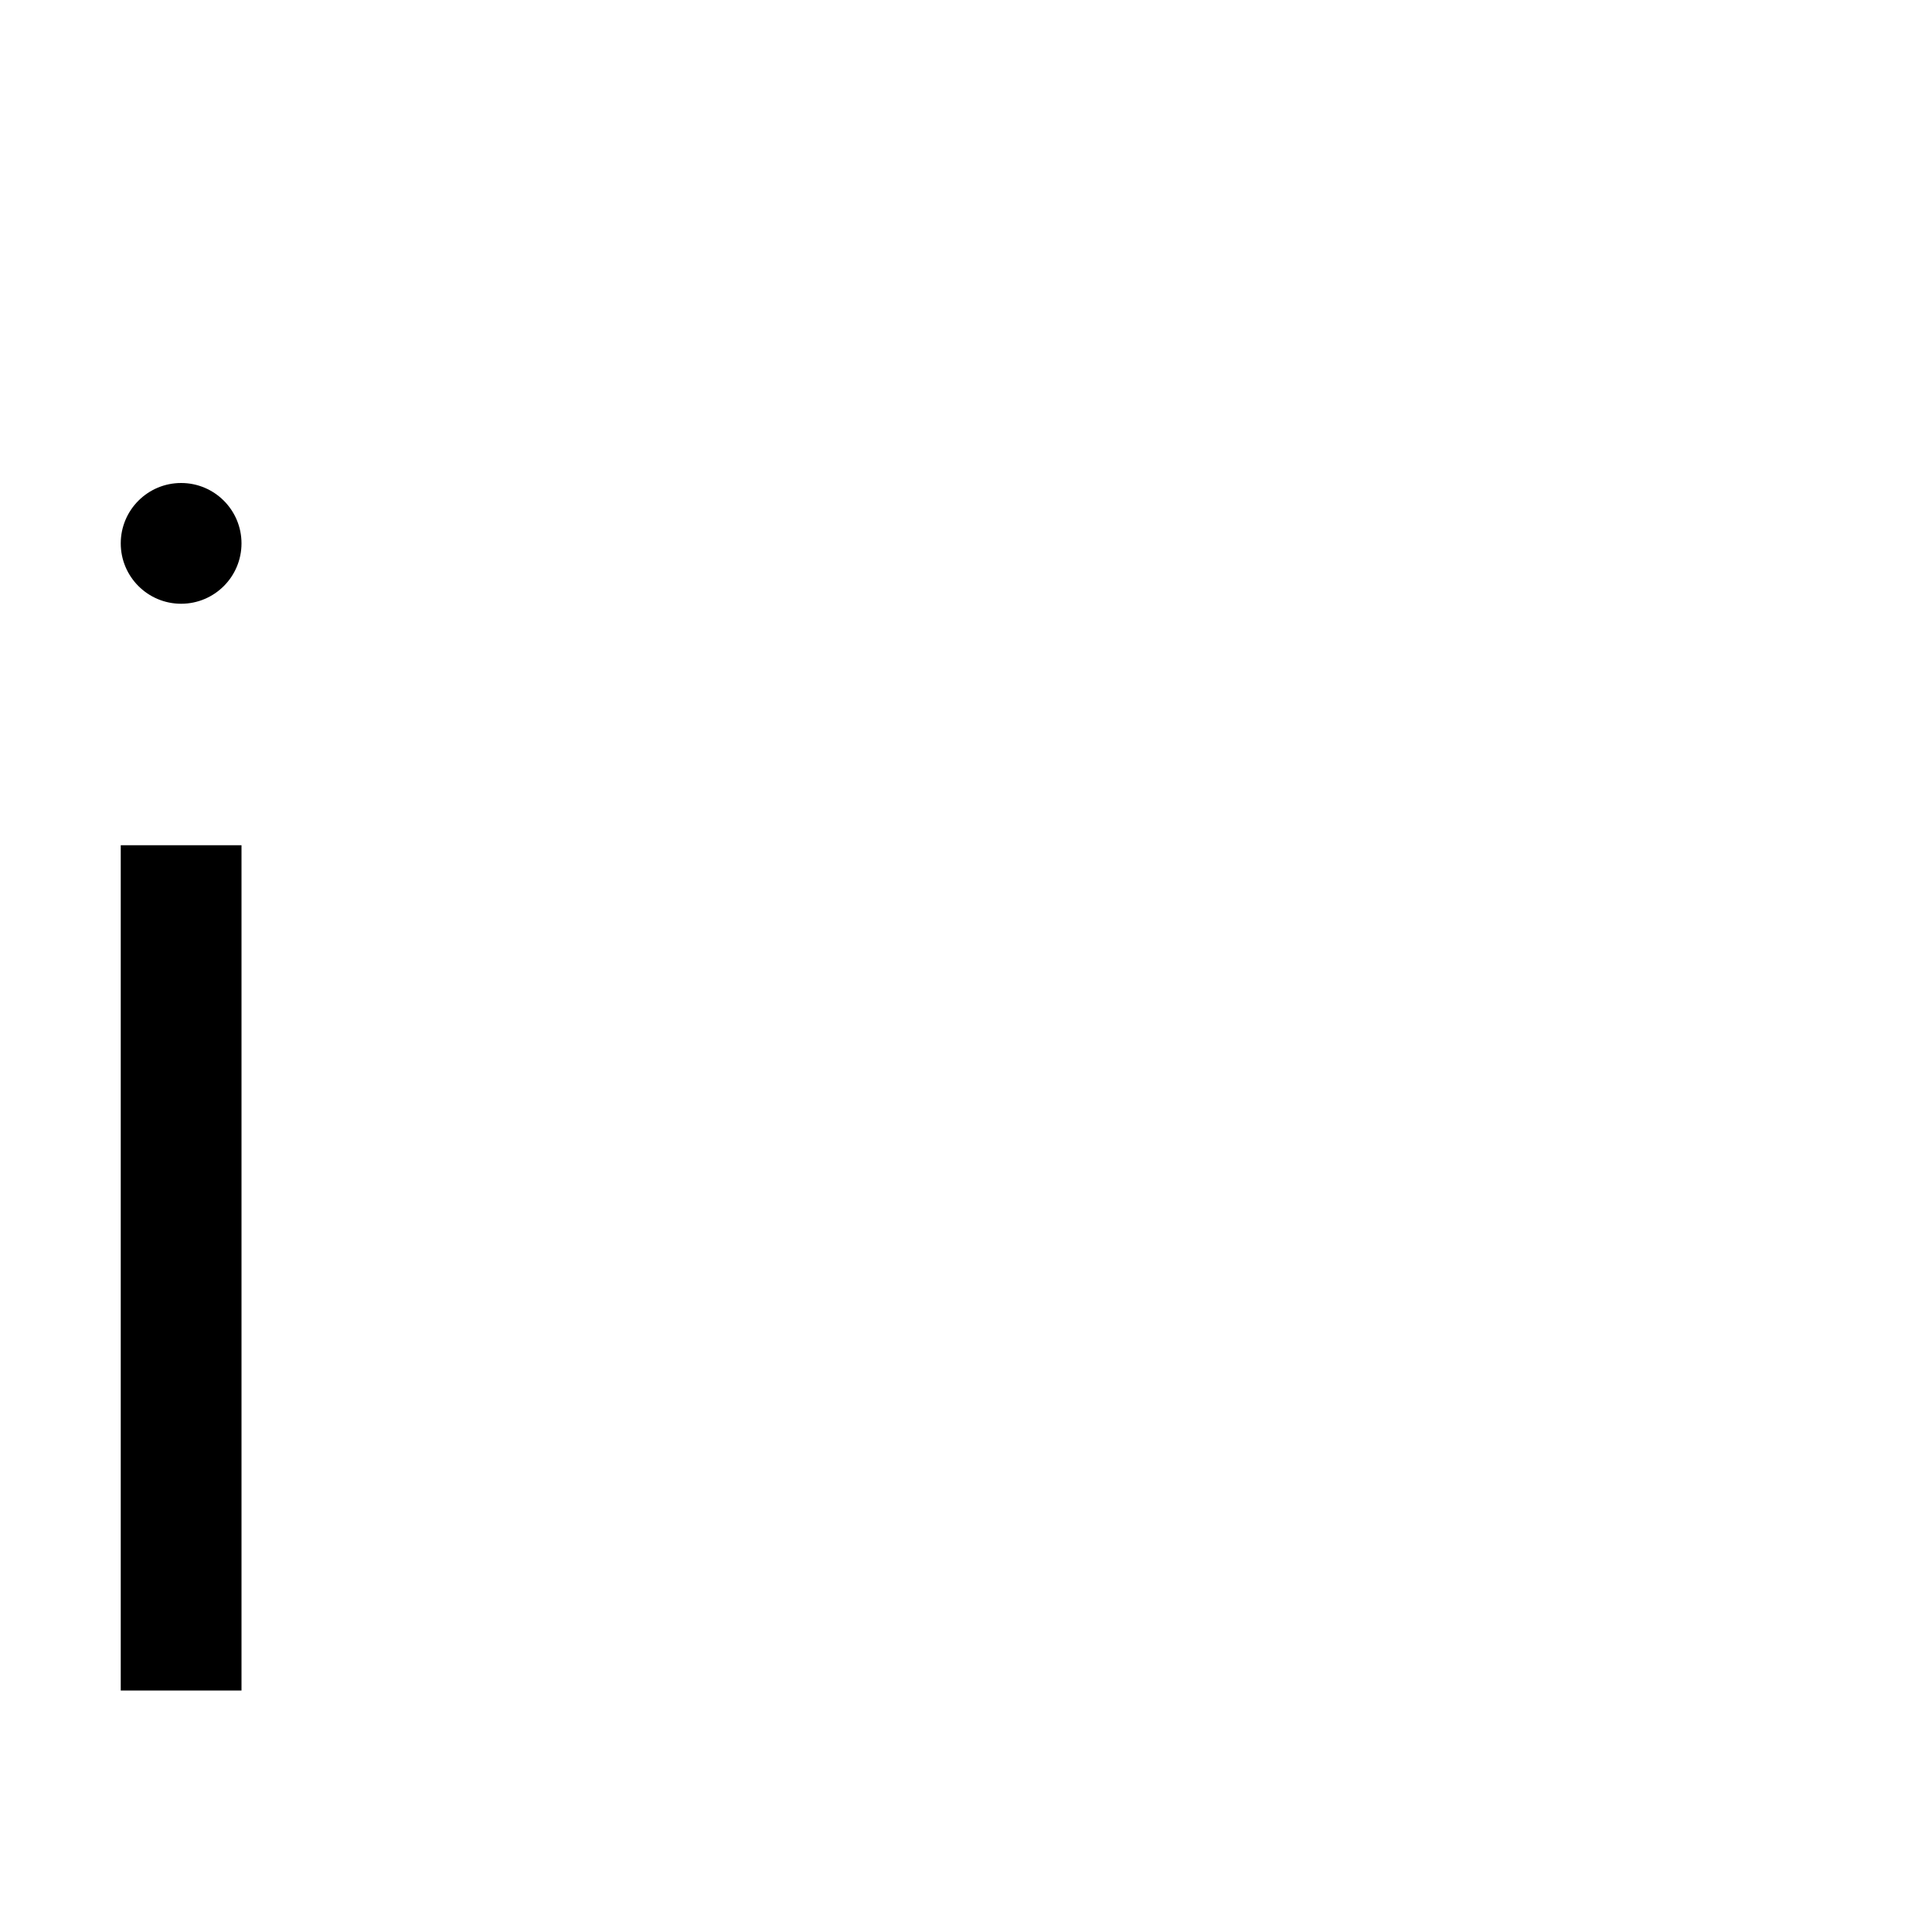
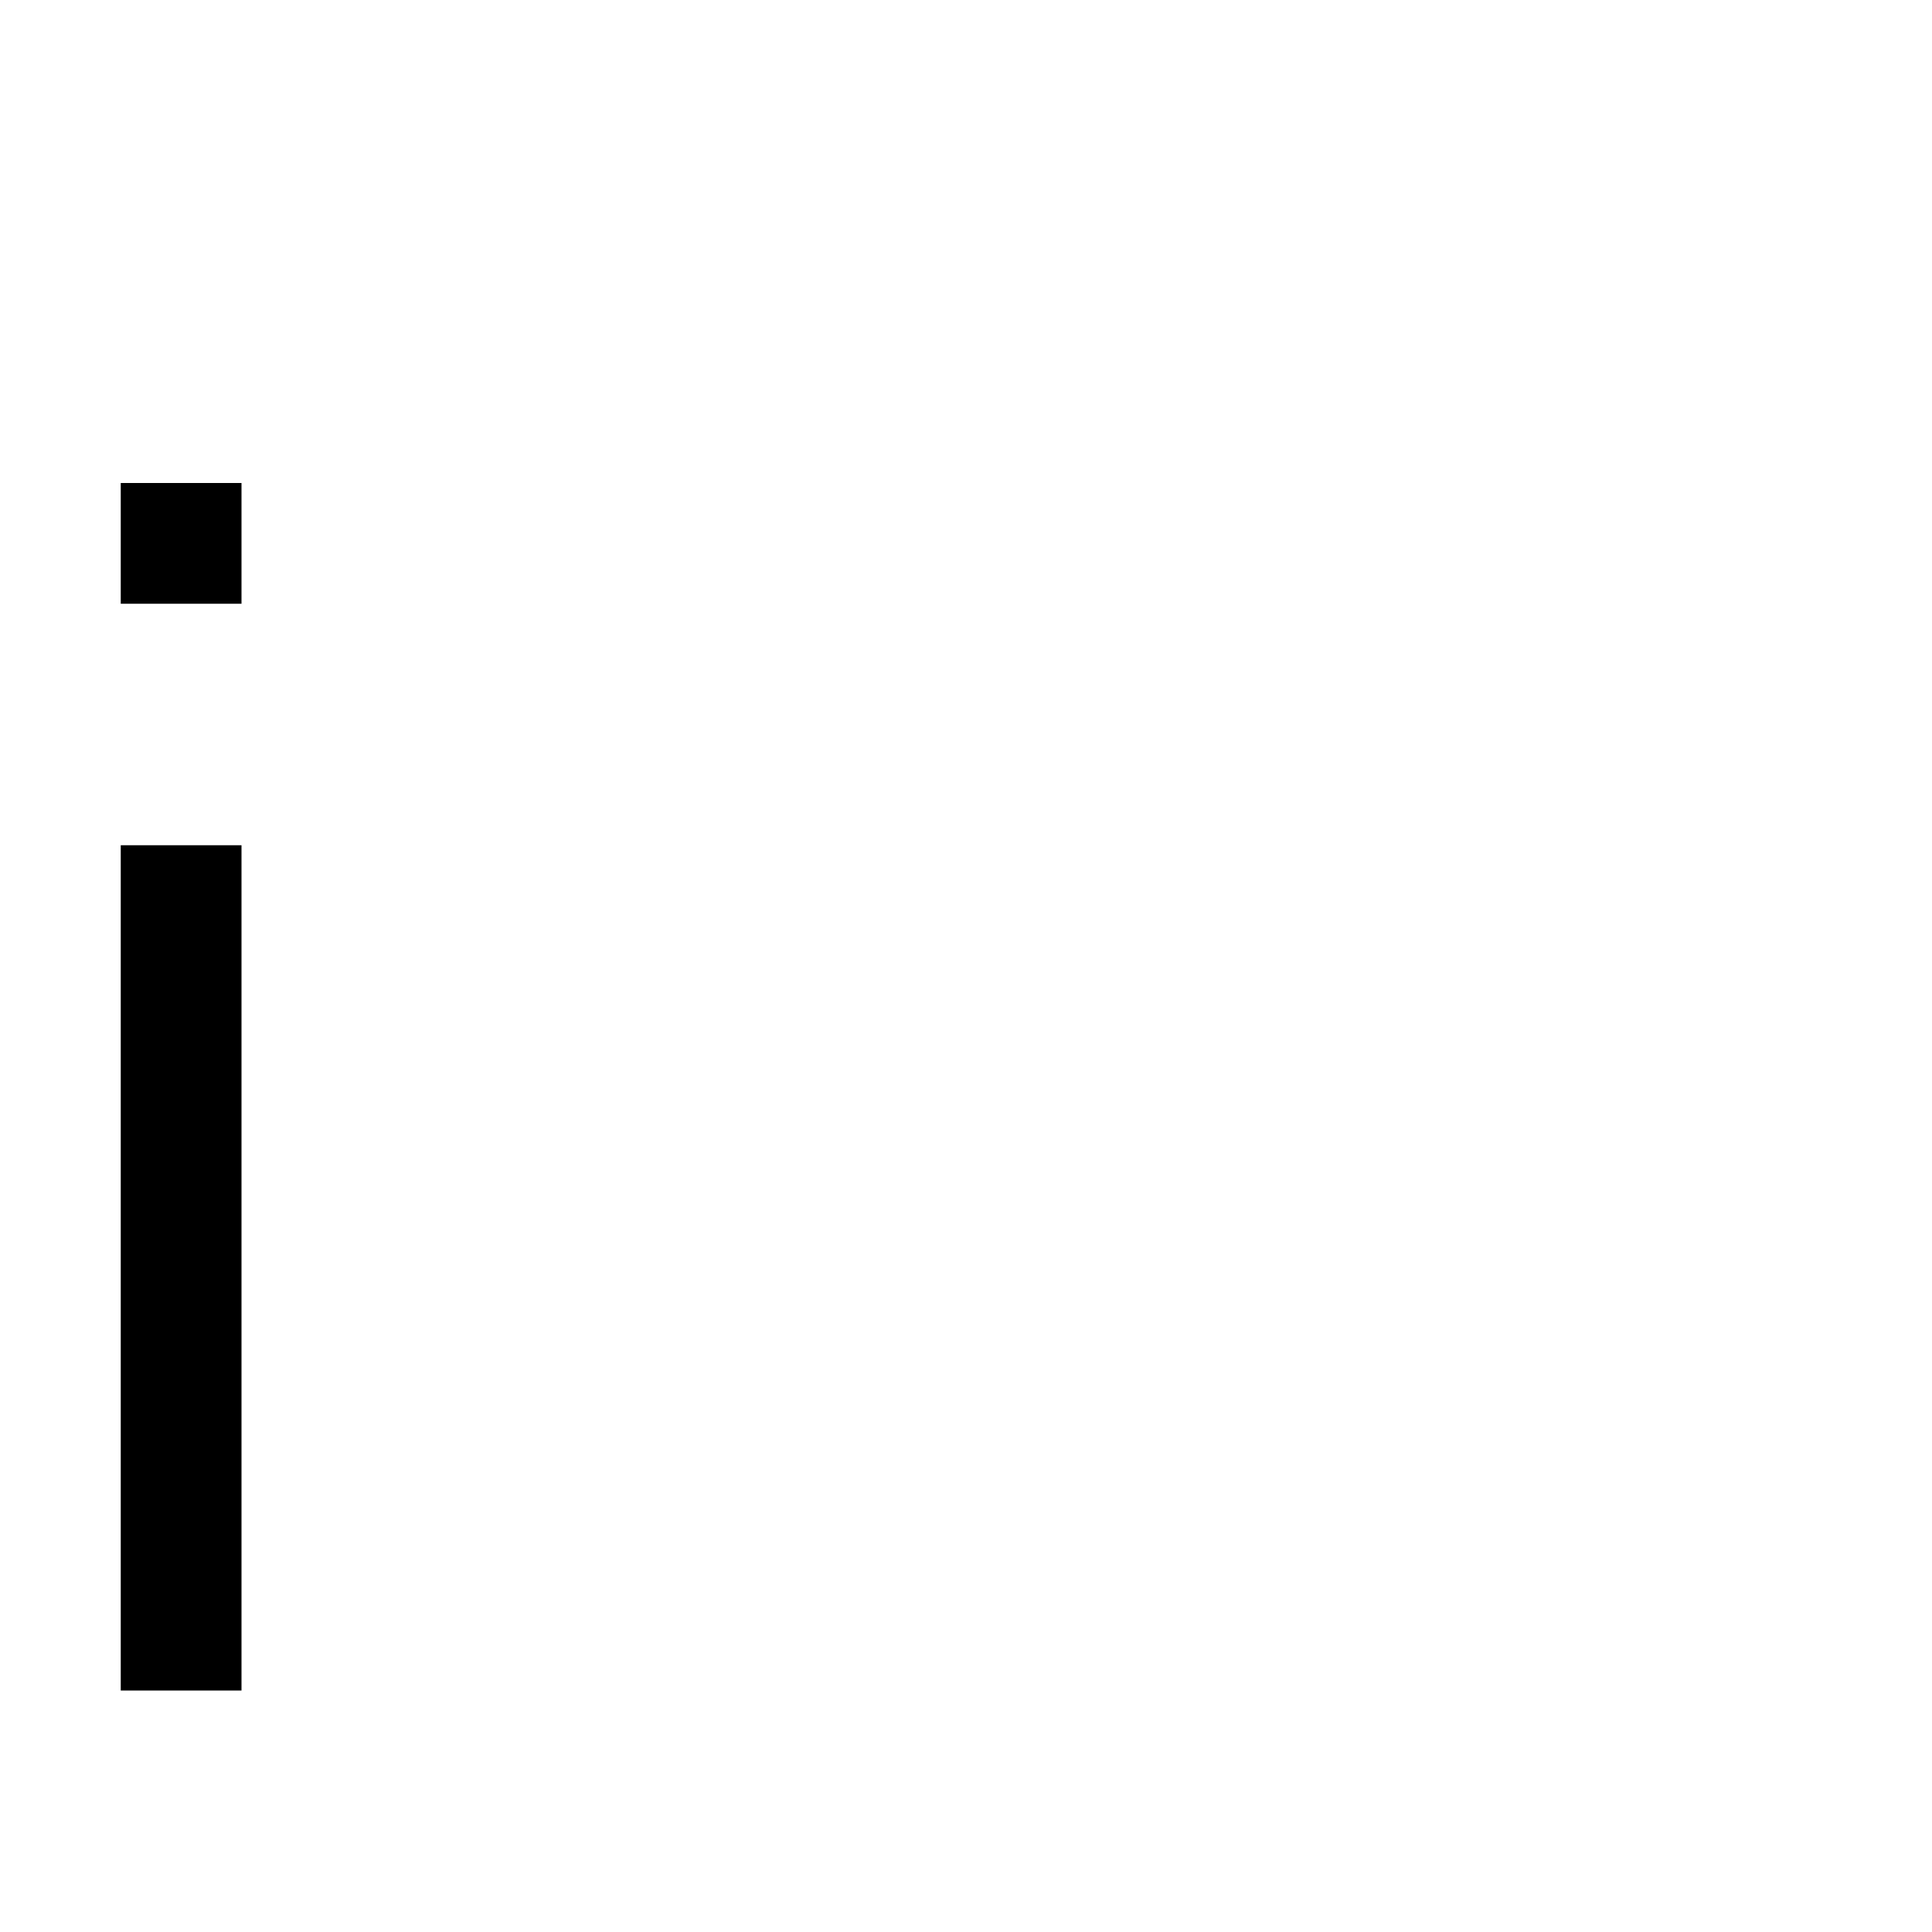
<svg xmlns="http://www.w3.org/2000/svg" viewBox="0 0 16 16" width="160" height="160">
  <path d="M1.500 7.000 C1.500 9.000 1.500 12.000 1.500 14.000 " fill="none" stroke="#000" stroke-width="1.0" stroke-linecap="butt" stroke-linejoin="miter" stroke-miterlimit="4" />
-   <circle cx="1.5" cy="4.5" r="0.5" fill="#000" />
+   <rect x="1.0" y="4.0" width="1.0" height="1.0" rx="0" fill="#000" />
</svg>
